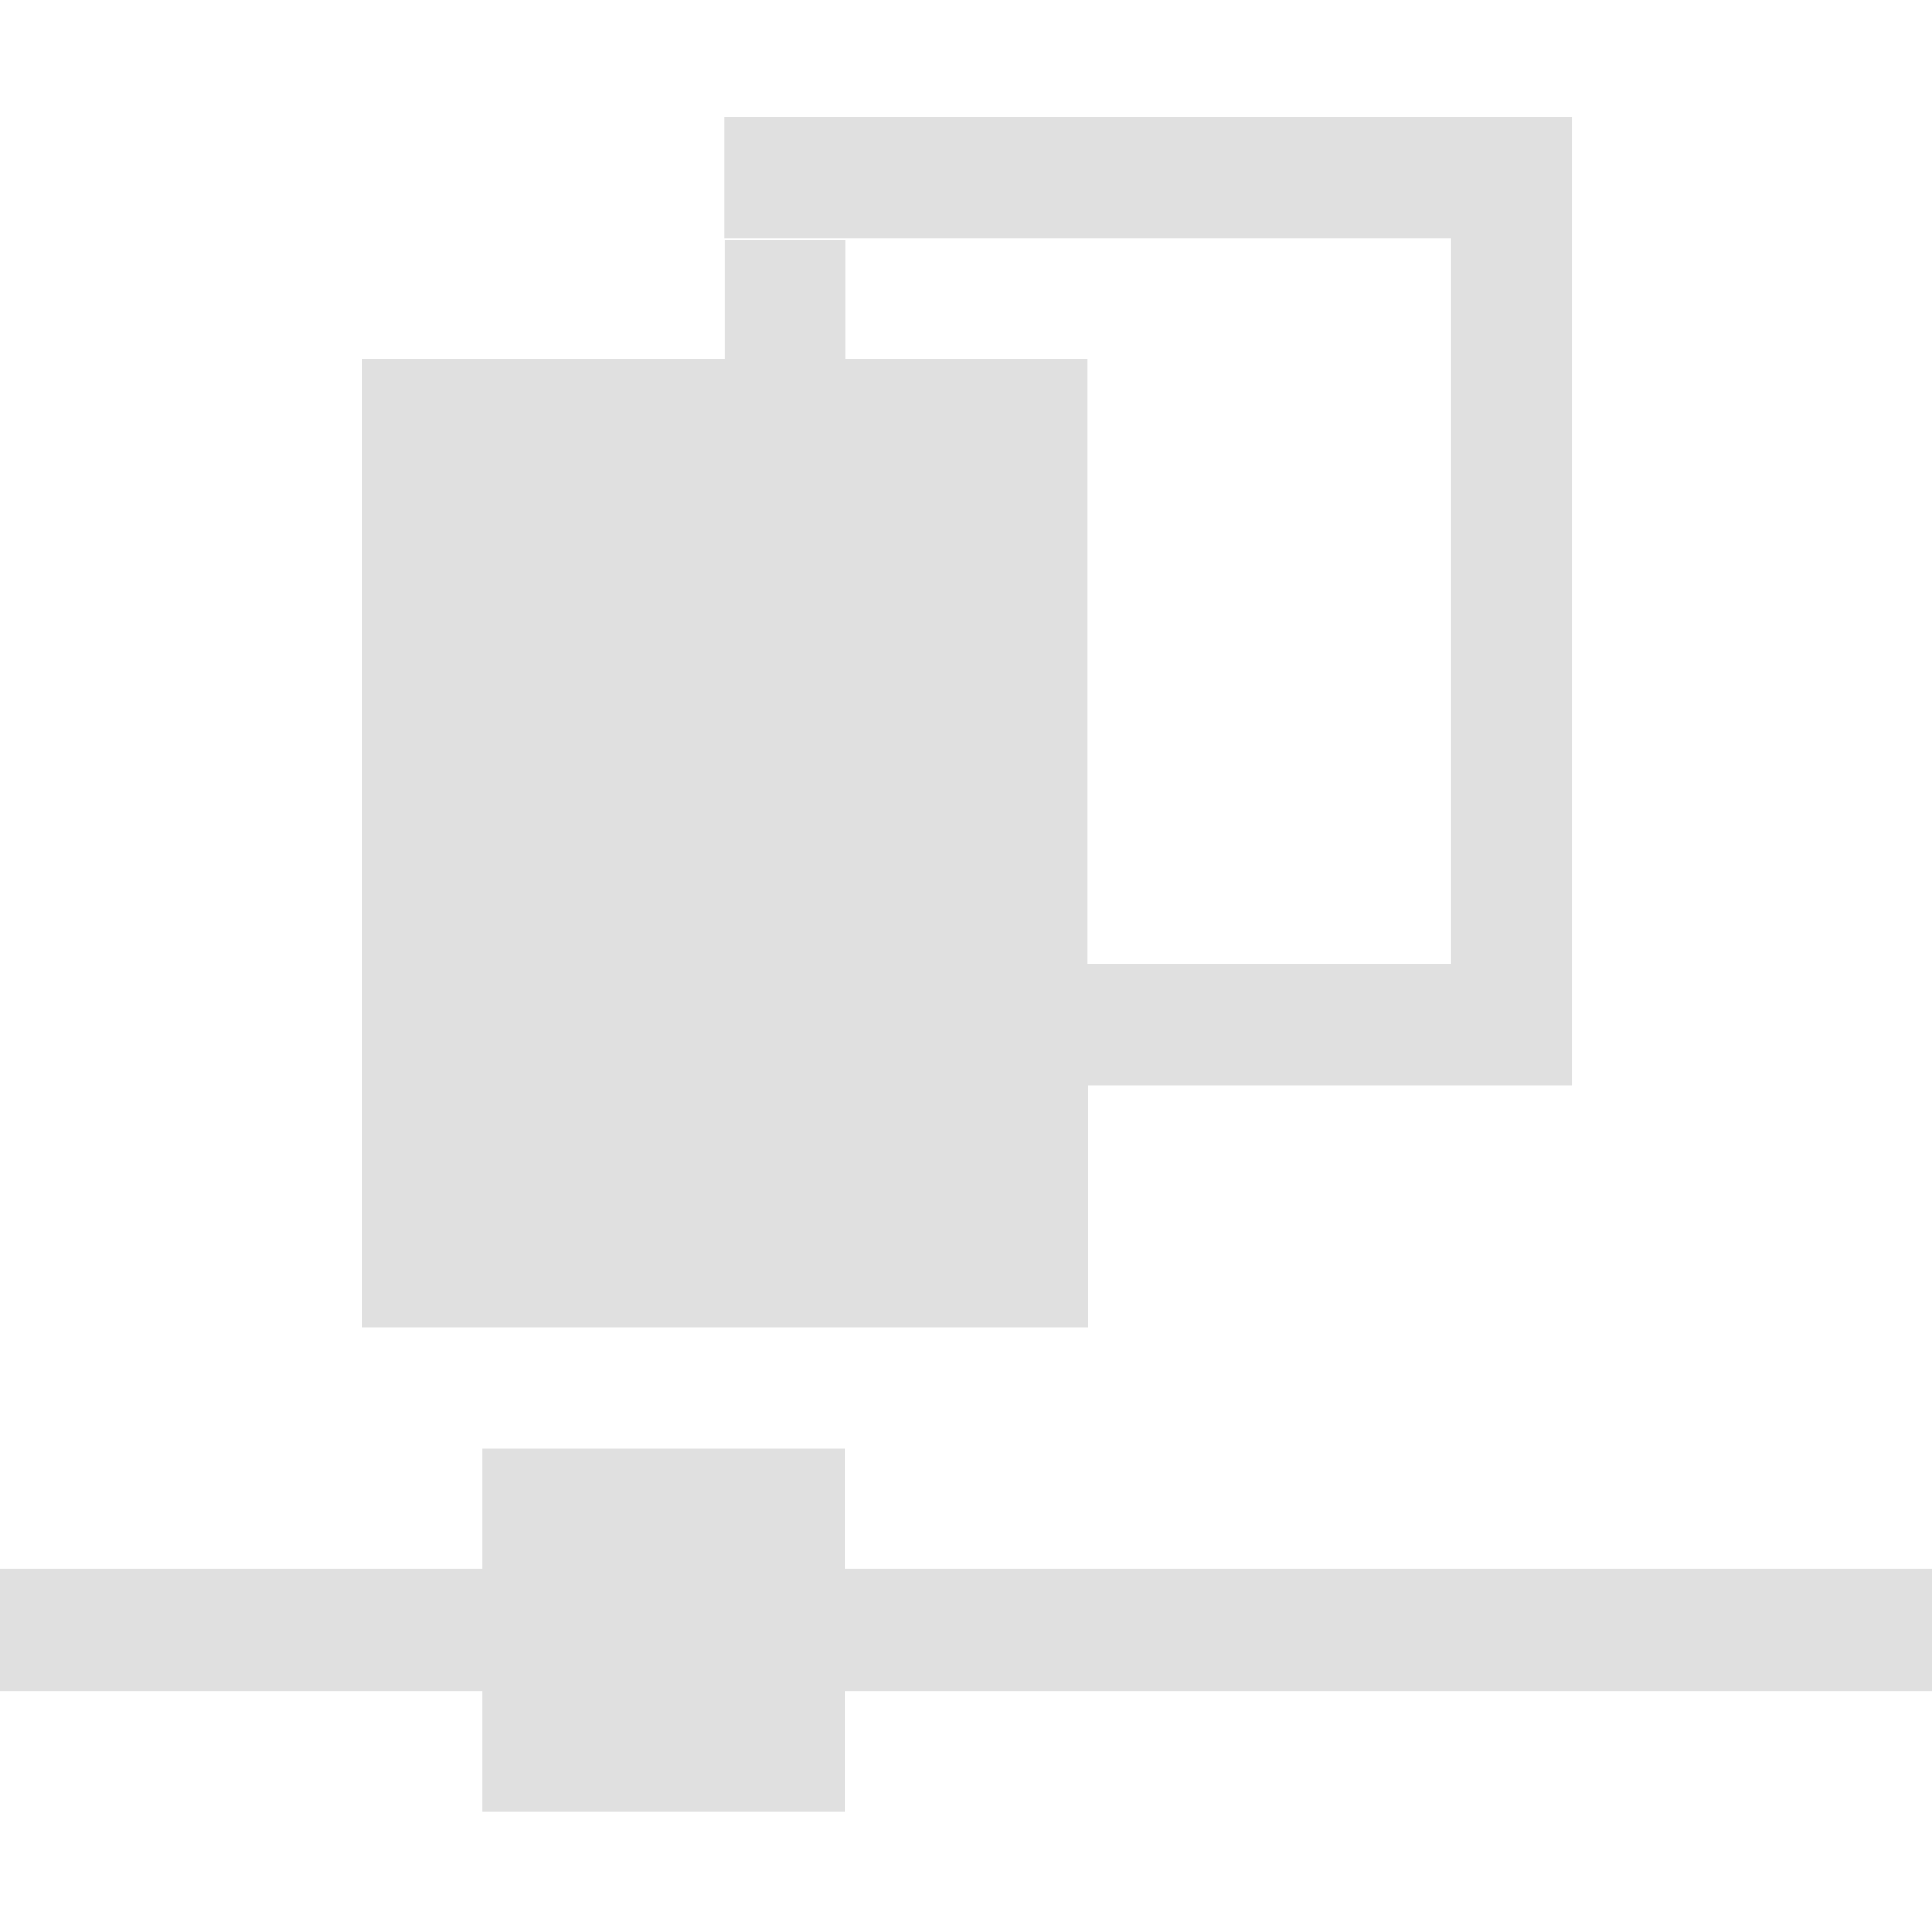
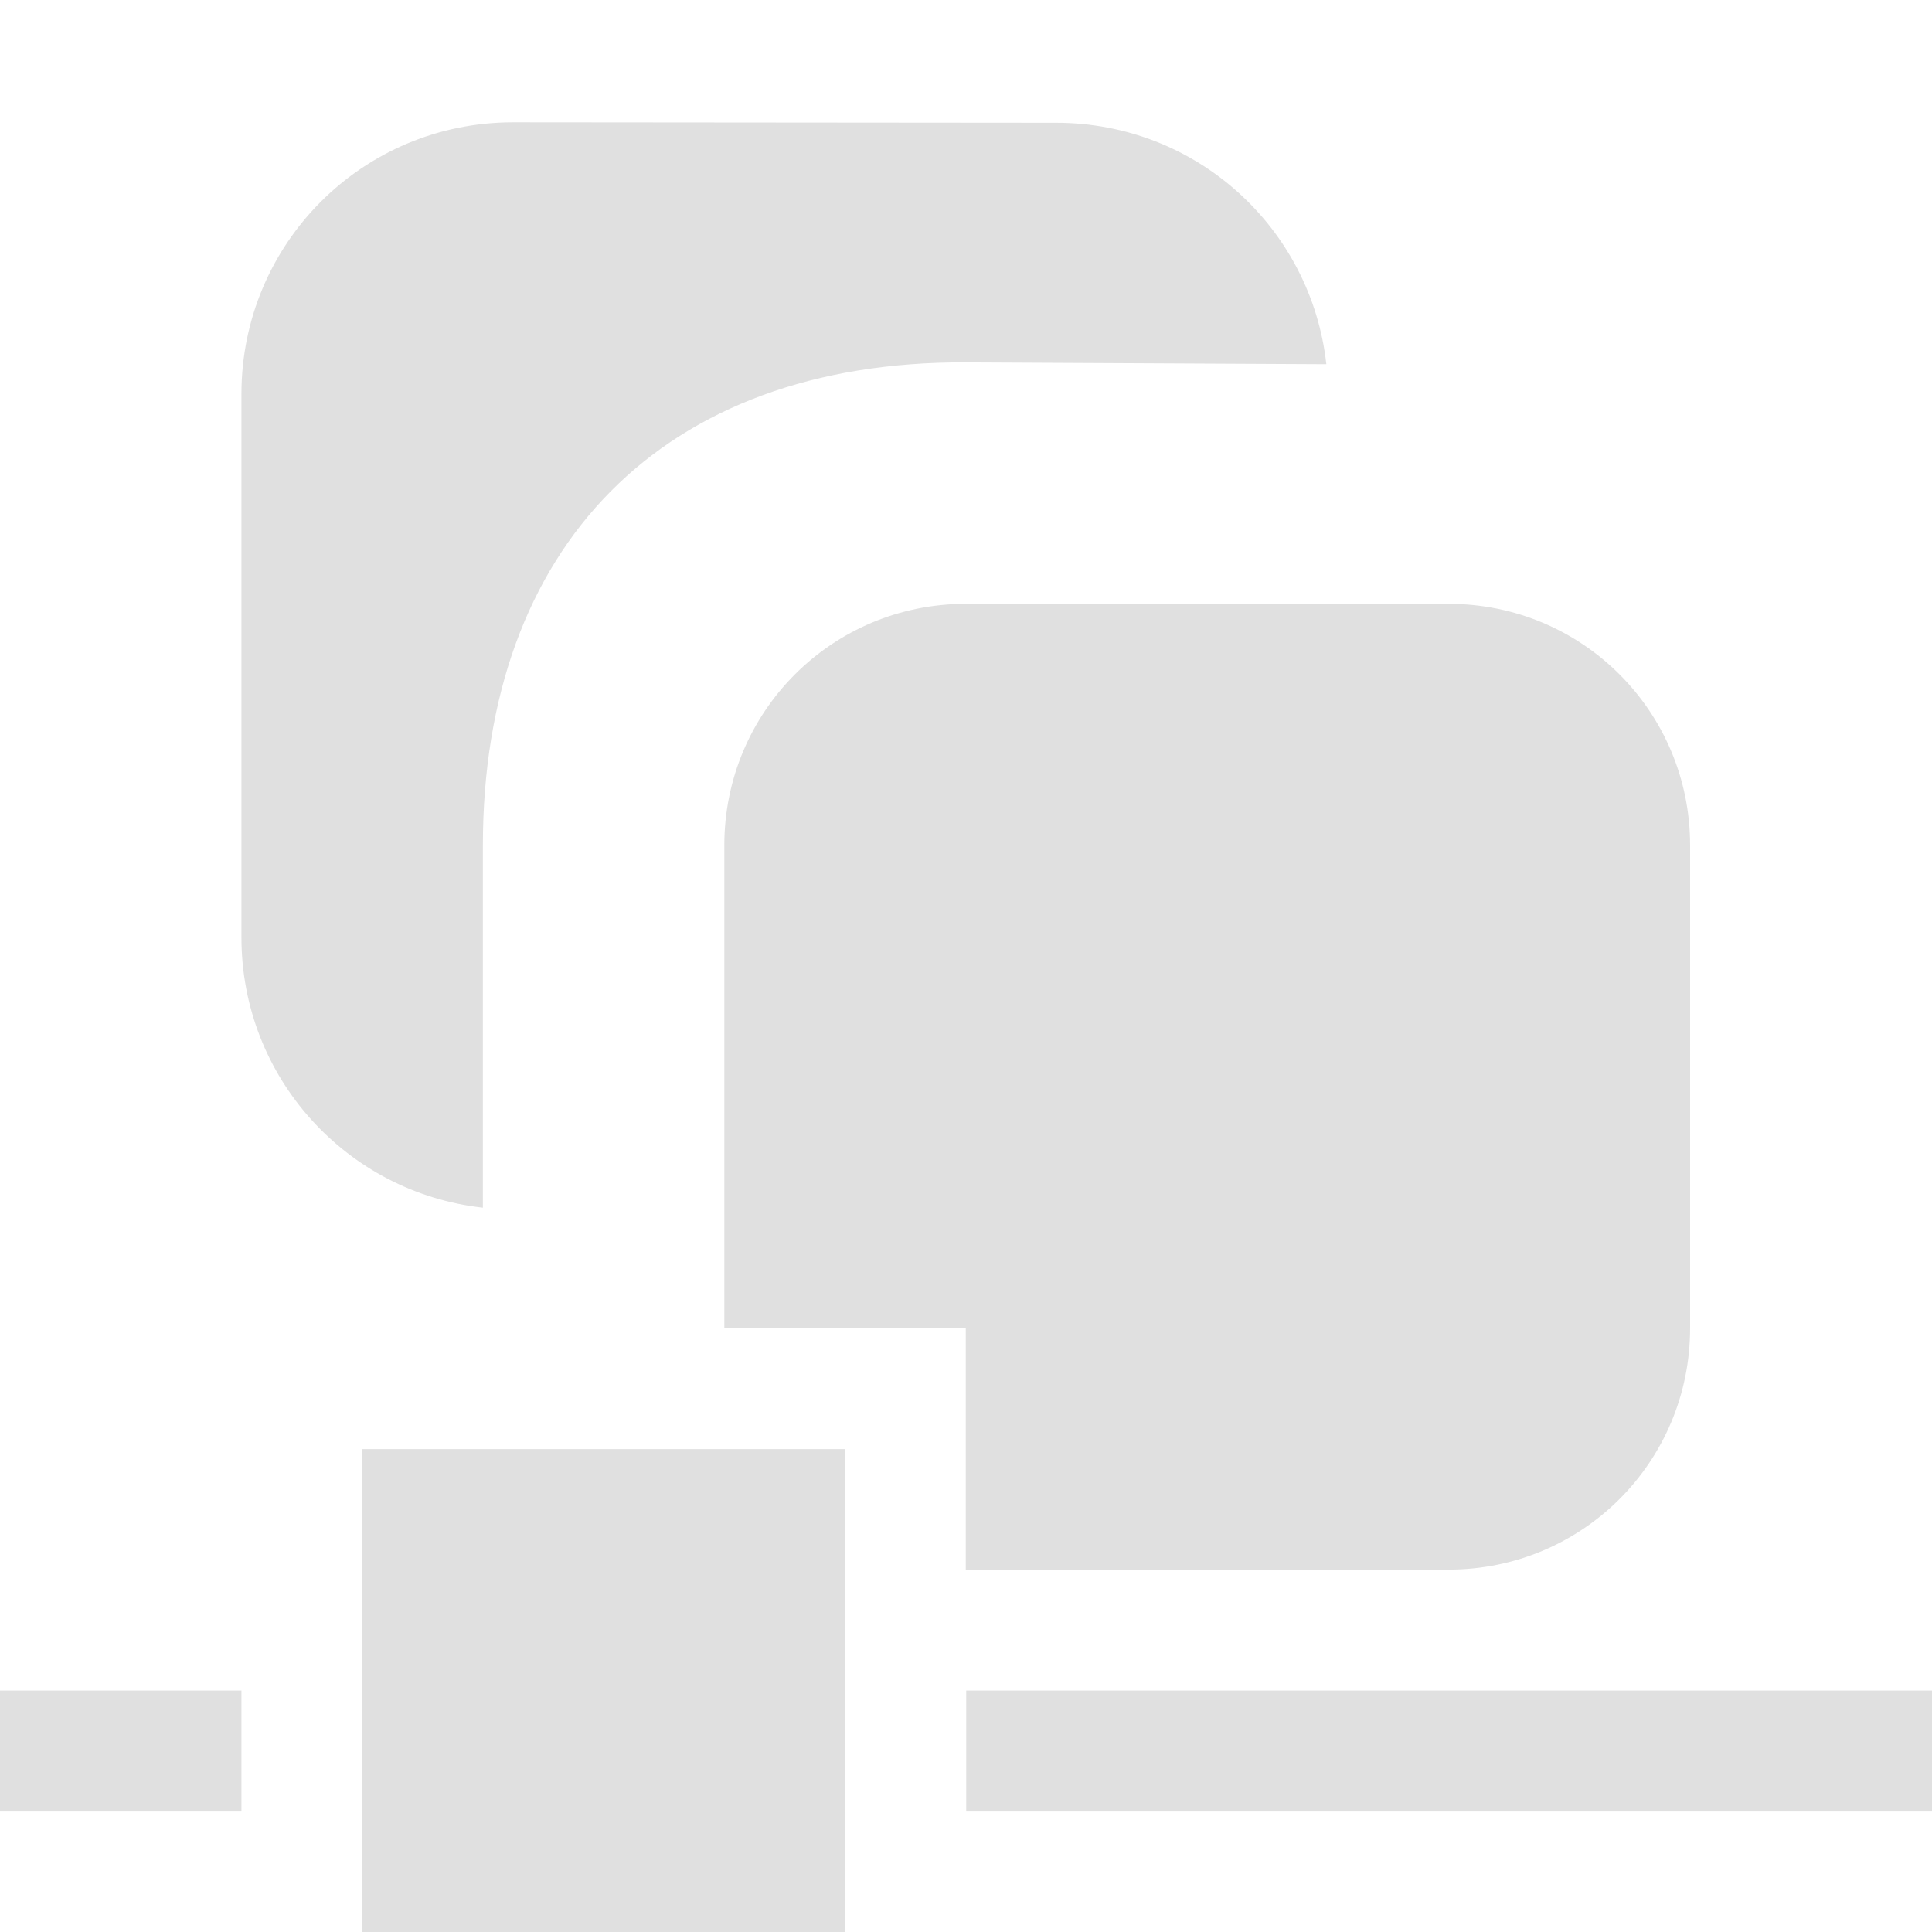
<svg xmlns="http://www.w3.org/2000/svg" height="16" viewBox="0 0 4.233 4.233" width="16">
-   <g fill="#e0e0e0">
-     <path d="m1.057 3.174v.263h-1.06v.268h1.06v.265h.795v-.265h2.386v-.268h-2.386v-.263z" stroke-width=".05" />
-     <path d="m1.587.257v.265h1.591v1.591h-.795v-1.326h-.53v-.262h-.265v.262h-.795v2.121h1.591v-.53h.795.265v-1.856-.265z" />
+   <g fill="#e0e0e0" stroke-linecap="round" stroke-linejoin="round">
+     <path d="m1.124.268c-.33 0-.595.266-.595.595v1.191c0 .307.231.559.529.592v-.794c0-.654.394-1.061 1.058-1.058l.79.004c-.033-.298-.284-.529-.592-.529zm.992 1.055c-.293 0-.529.236-.529.529v1.058h.529v.529h1.058c.293 0 .529-.236.529-.529v-1.058c0-.293-.236-.529-.529-.529z" />
+     <path d="m.794 3.175h1.058v1.058h-1.058z" stroke-width="2.117" />
+     <path d="m2.117 3.704h2.117v.265h-2.117z" stroke-width="1.354" />
+     <path d="m0 3.704h.529v.265h-.529z" stroke-width=".677" />
  </g>
</svg>
